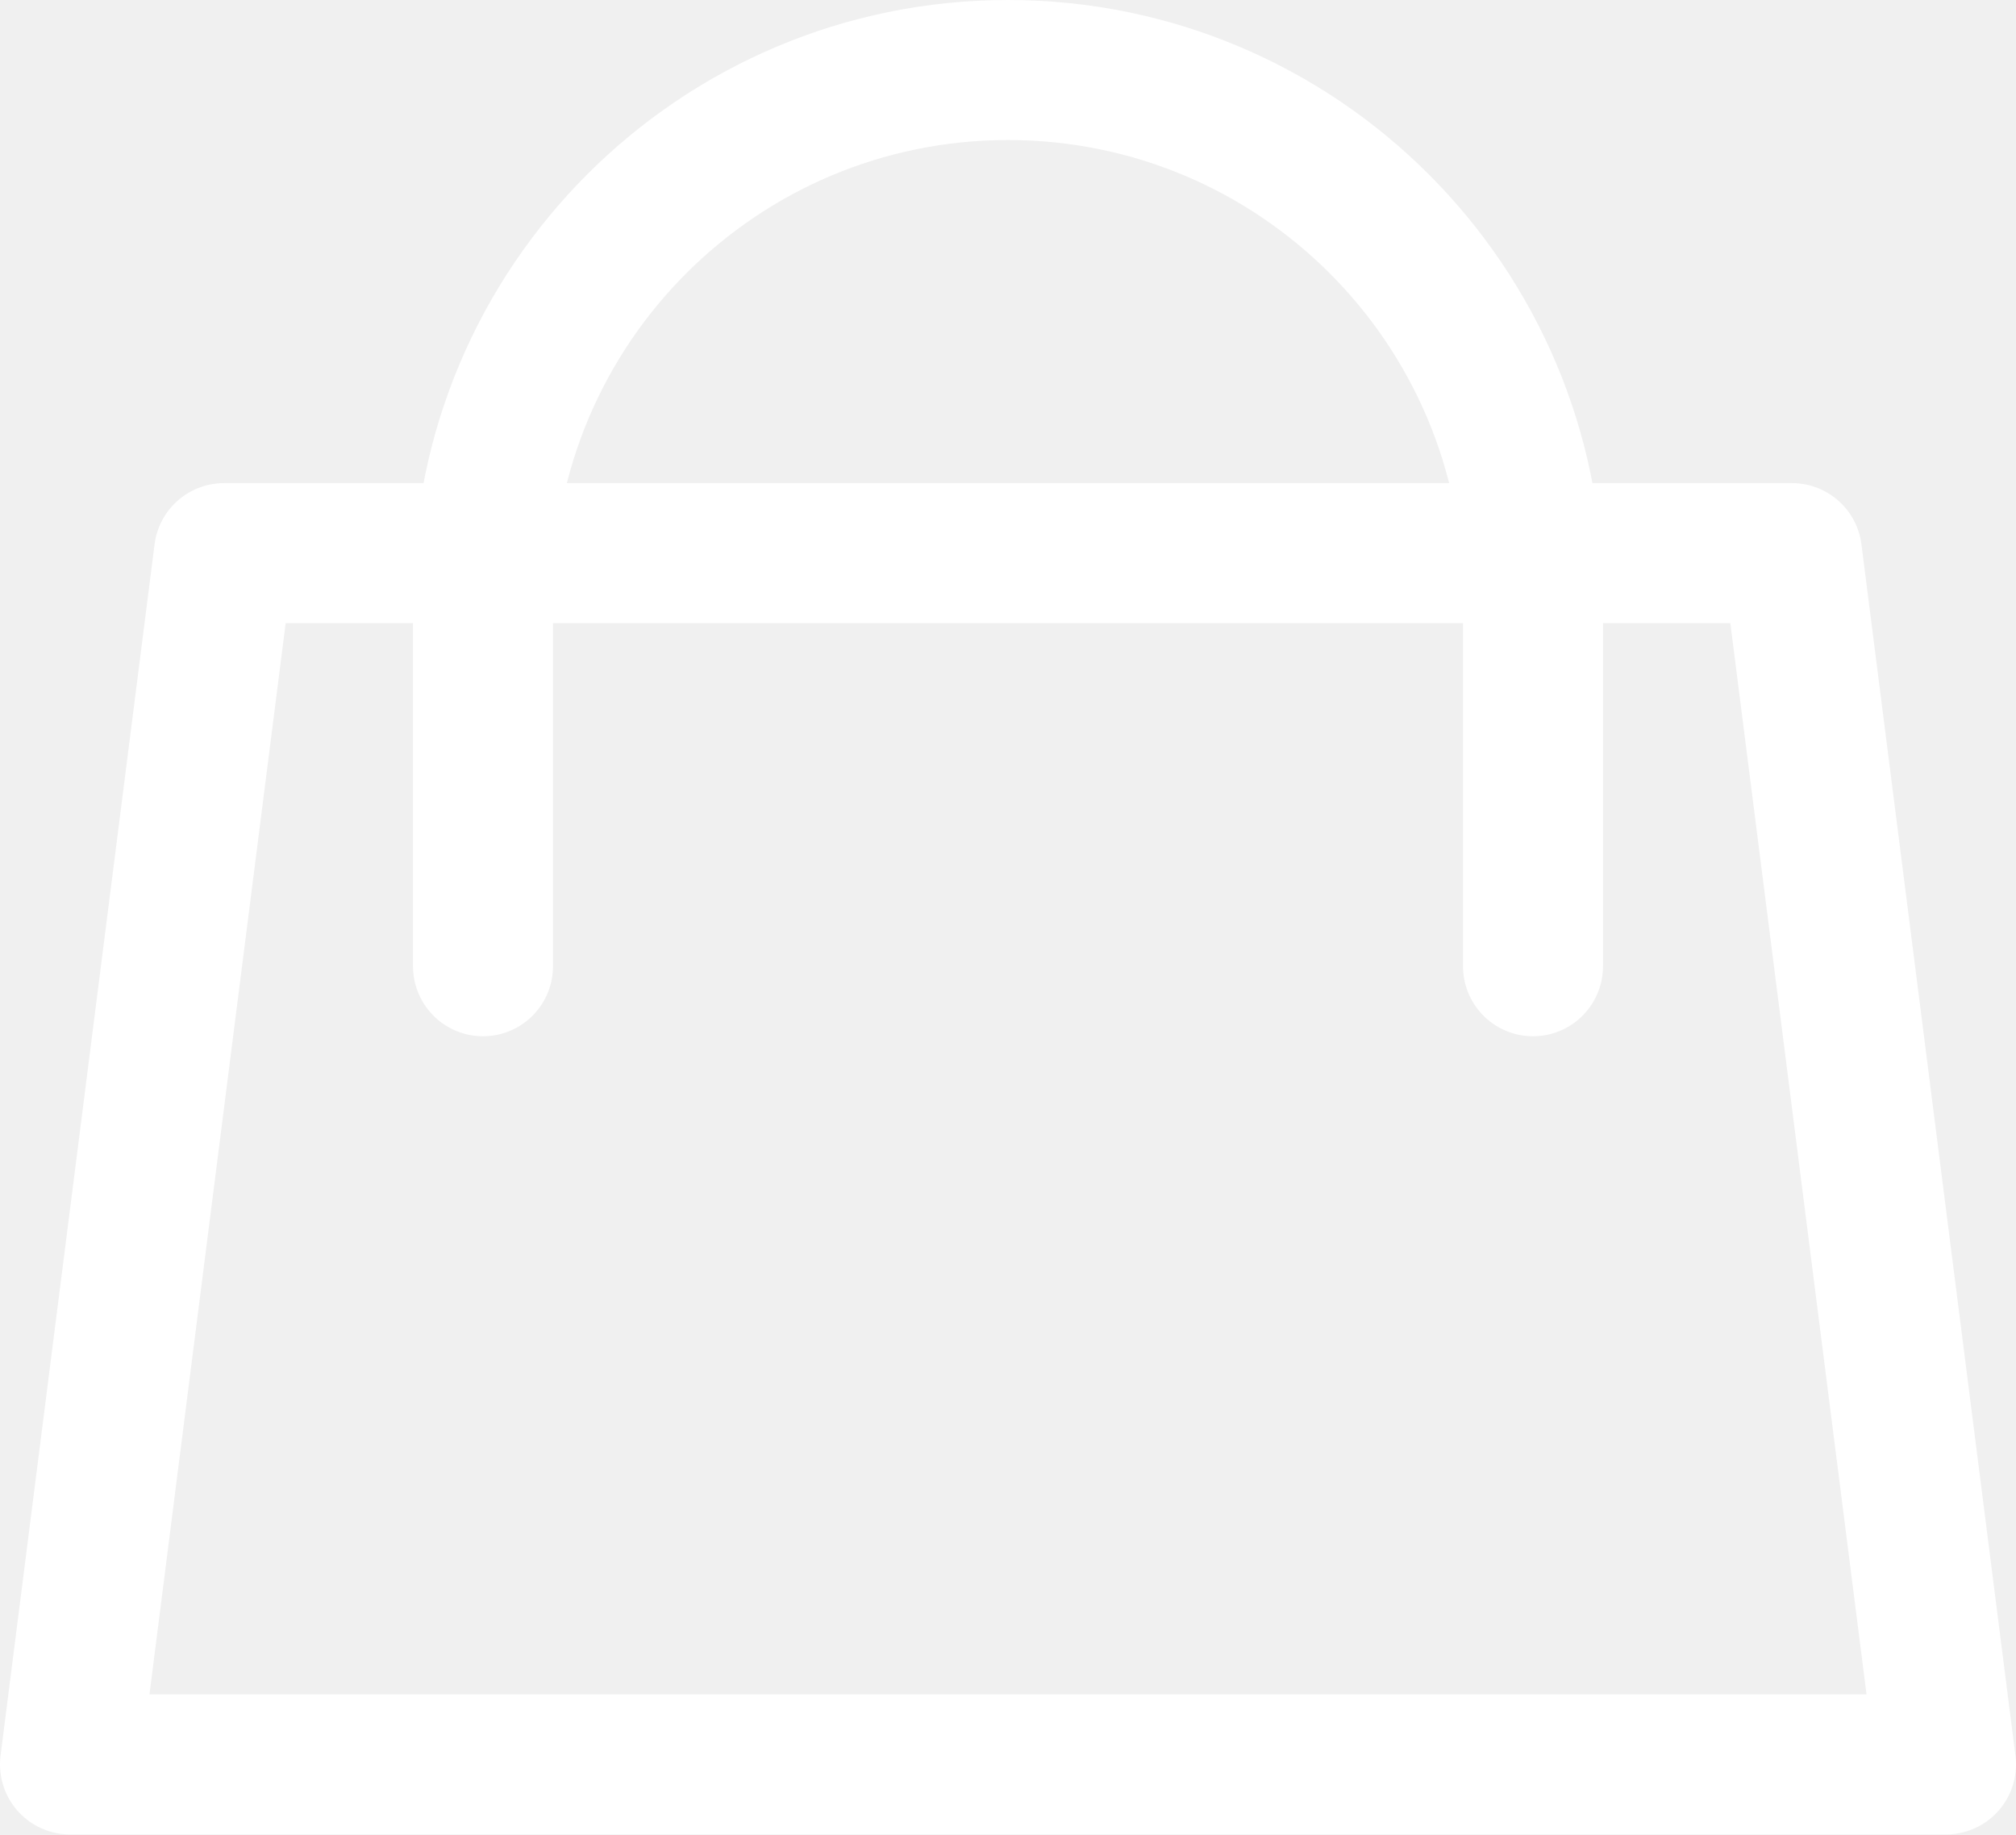
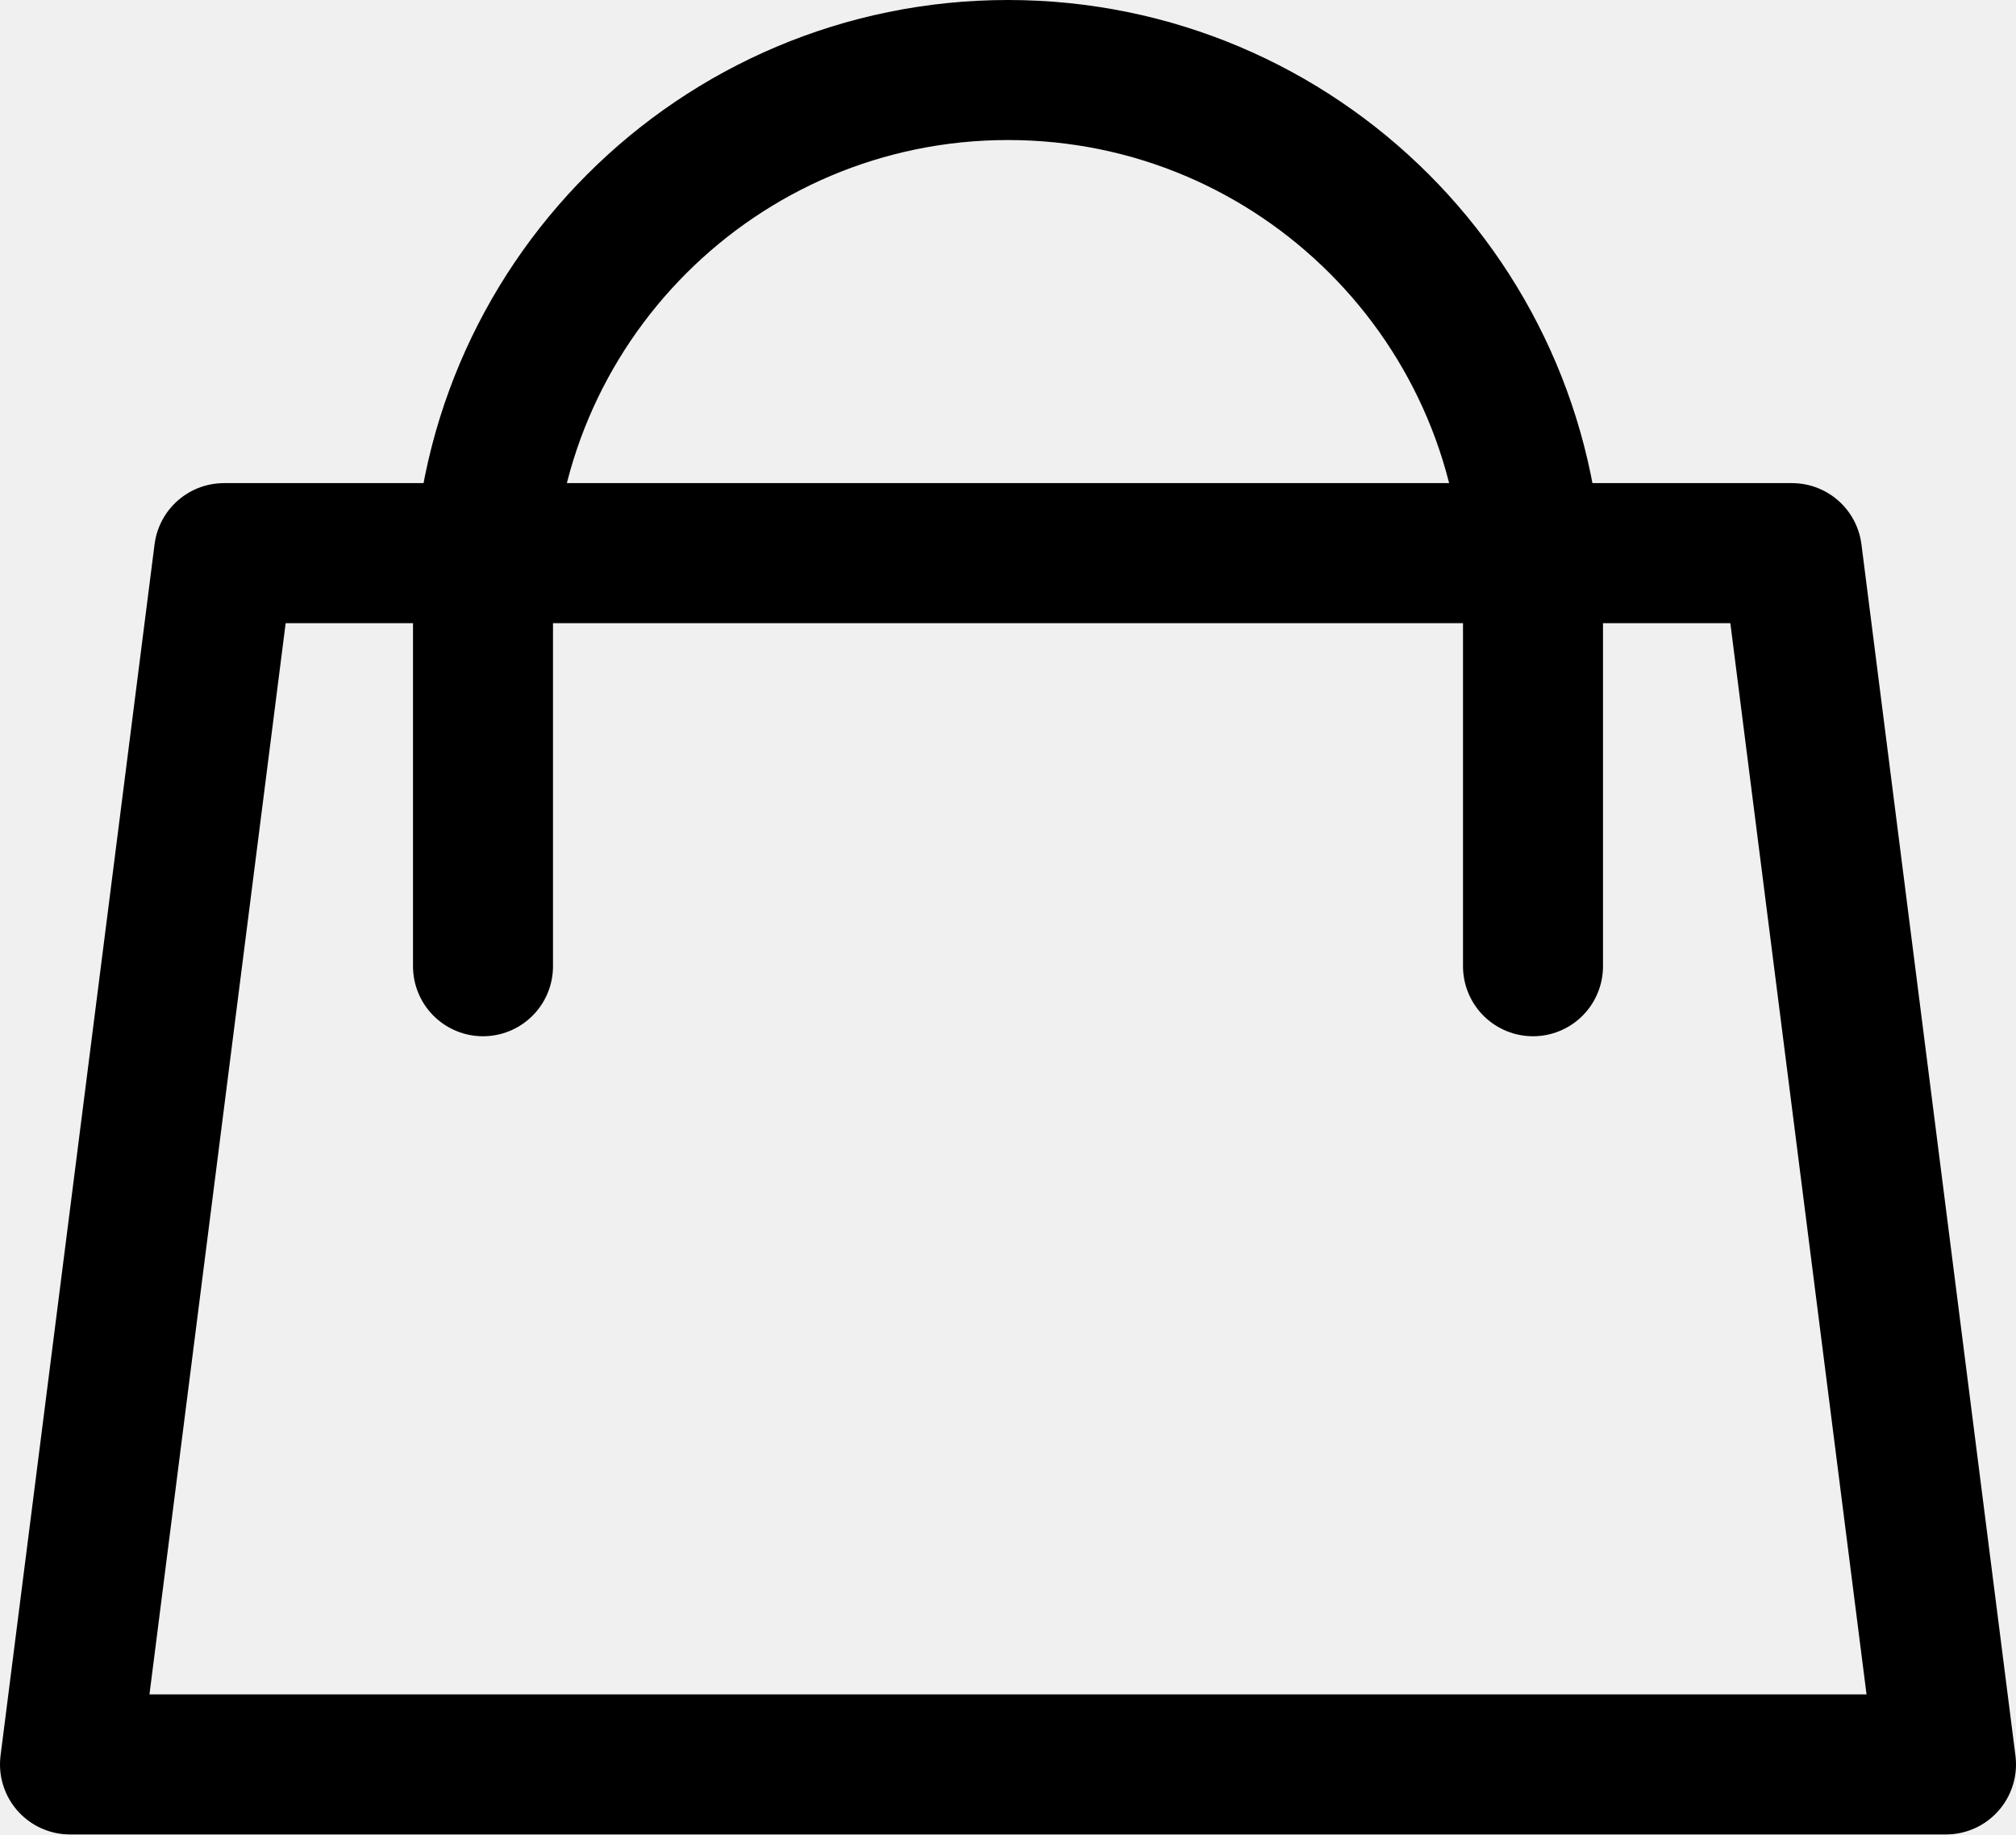
<svg xmlns="http://www.w3.org/2000/svg" viewBox="0 0 28.8 26.2">
-   <polygon points="27.8 25.2 1 25.2 3.2 7.9 25.6 7.9 27.8 25.2" fill="none" stroke="#fff" stroke-linecap="round" stroke-linejoin="round" stroke-width="2" />
-   <path d="M21.9,8.5a7.5,7.5,0,1,0-15,0v5.3" fill="none" stroke="#fff" stroke-linecap="round" stroke-linejoin="round" stroke-width="2" />
-   <line x1="21.9" y1="8.8" x2="21.9" y2="13.8" fill="none" stroke="#fff" stroke-linecap="round" stroke-linejoin="round" stroke-width="2" />
+   <polygon points="27.8 25.2 1 25.2 3.2 7.9 25.6 7.9 27.8 25.2" fill="none" stroke="currentColor" stroke-linecap="round" stroke-linejoin="round" stroke-width="2" />
+   <path d="M21.9,8.5a7.5,7.5,0,1,0-15,0v5.3" fill="none" stroke="currentColor" stroke-linecap="round" stroke-linejoin="round" stroke-width="2" />
+   <line x1="21.9" y1="8.8" x2="21.9" y2="13.8" fill="none" stroke="currentColor" stroke-linecap="round" stroke-linejoin="round" stroke-width="2" />
</svg>
